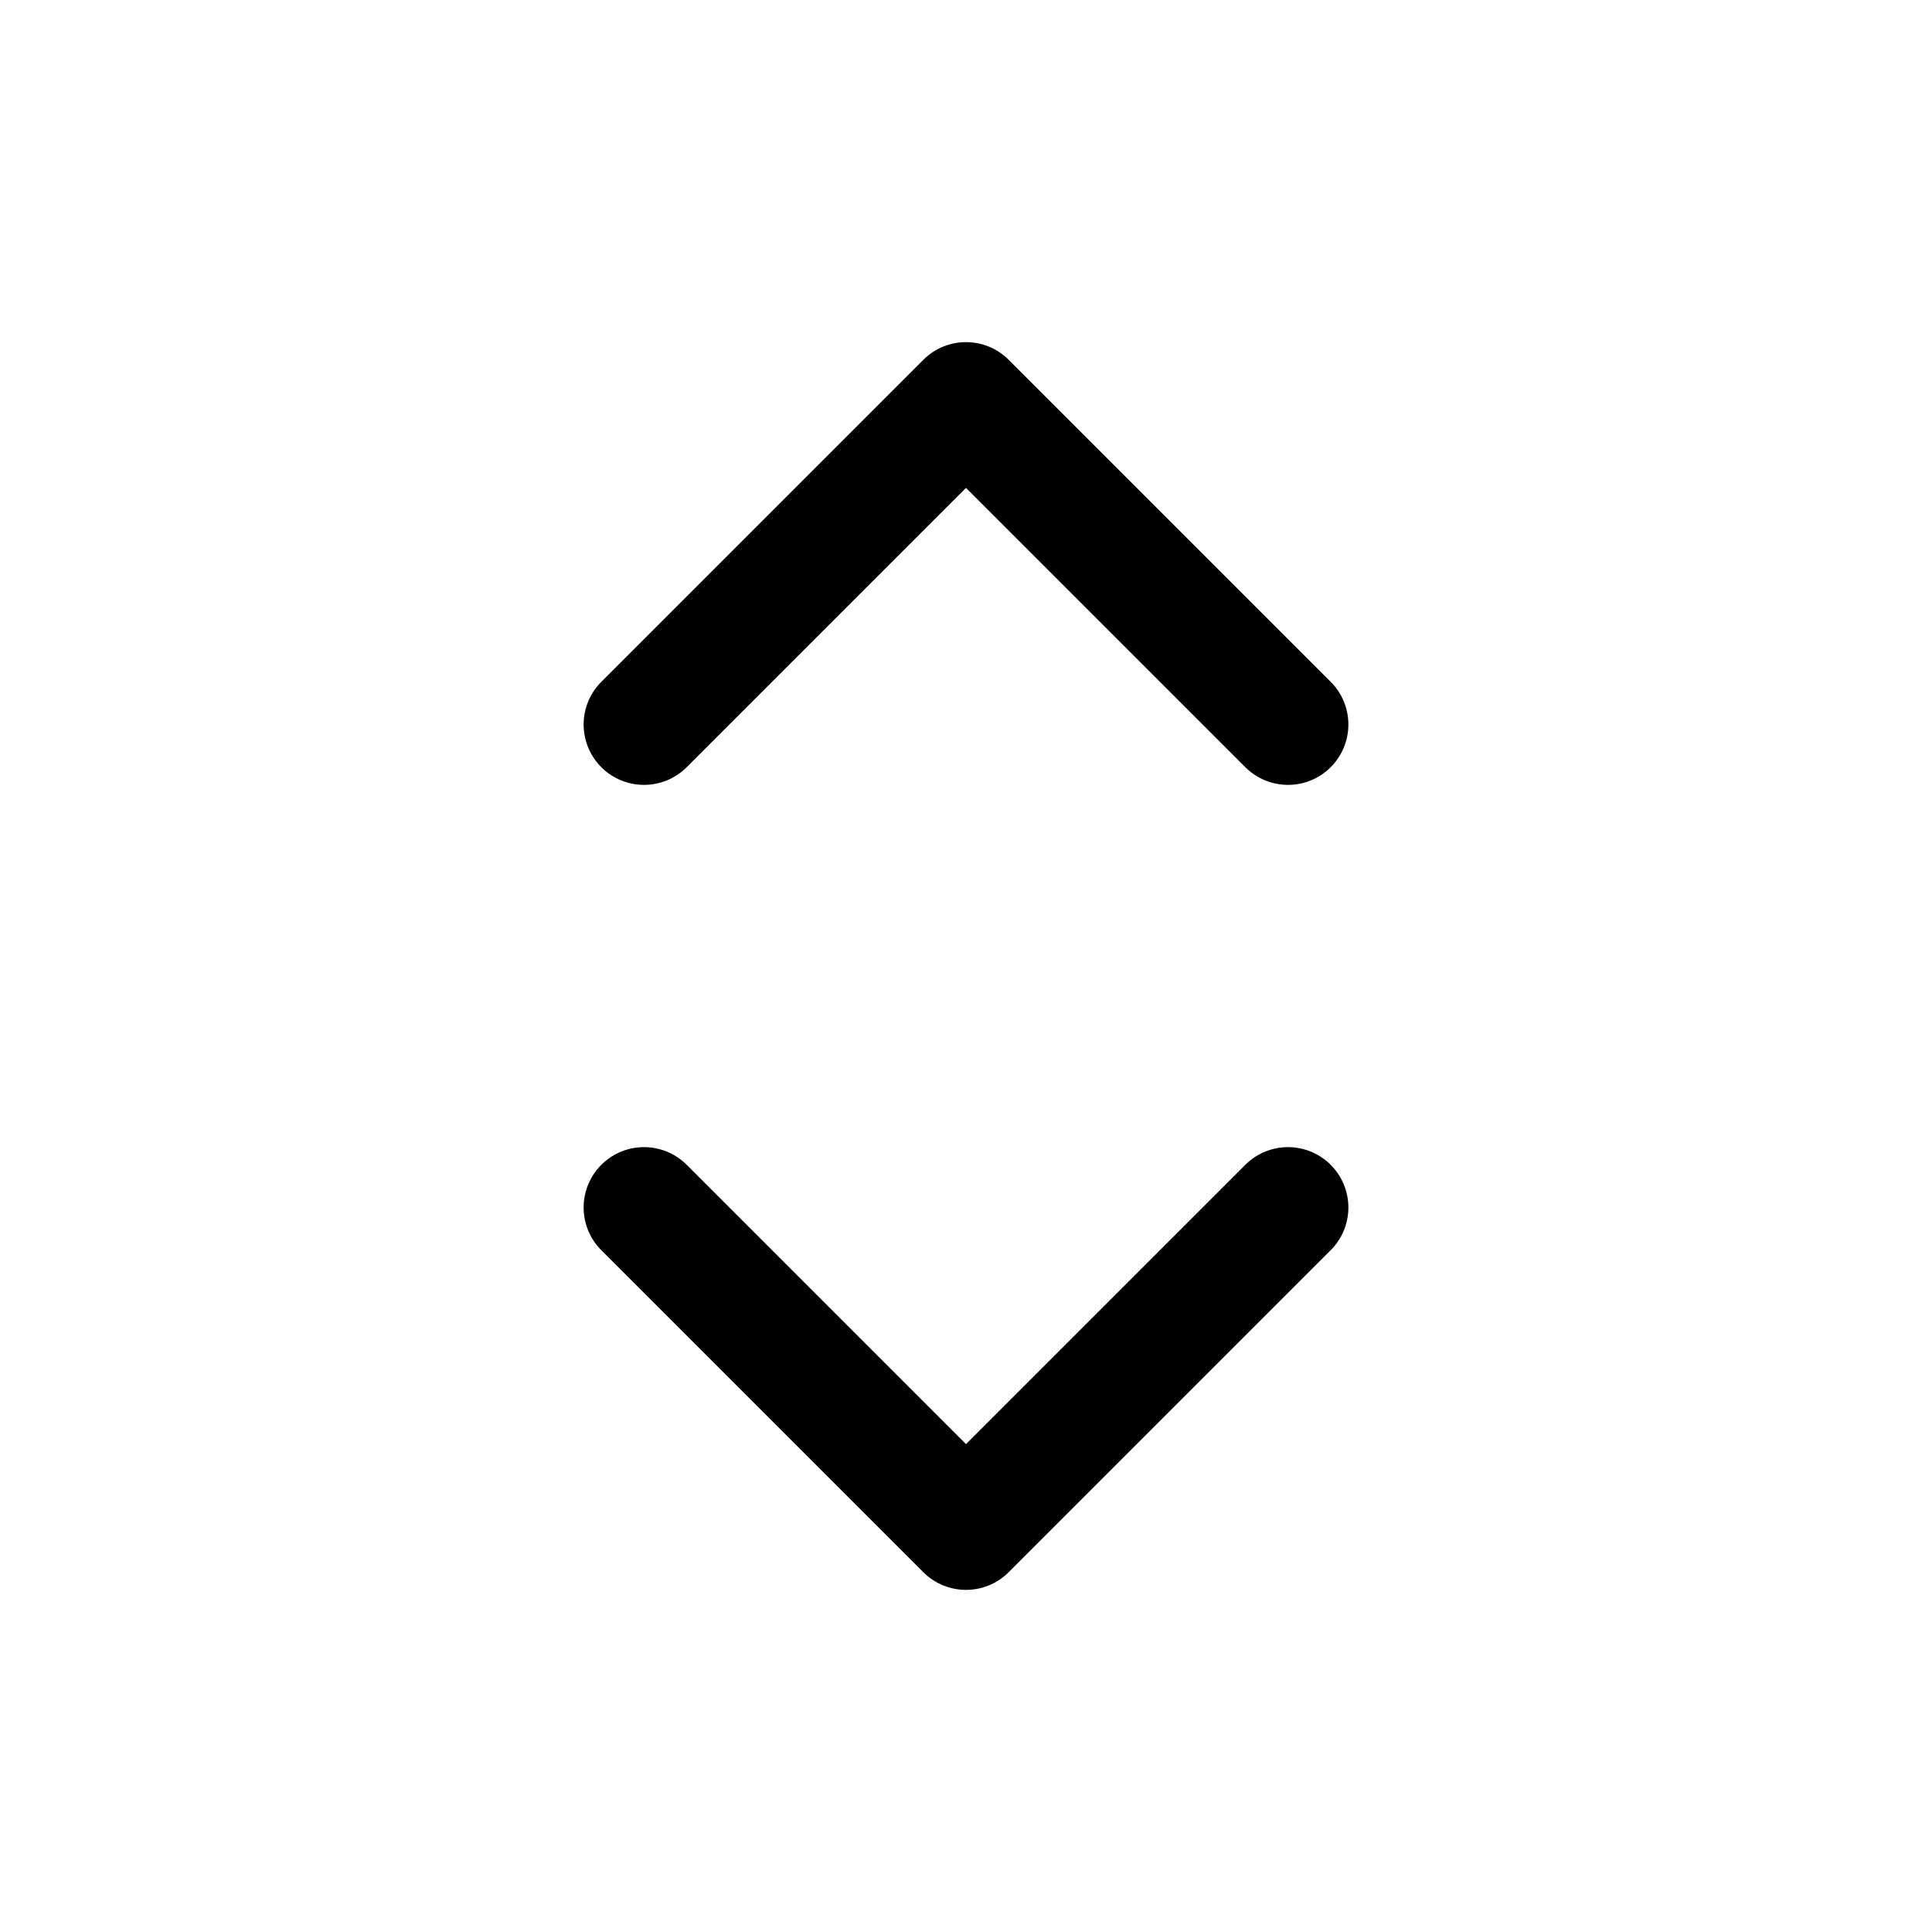
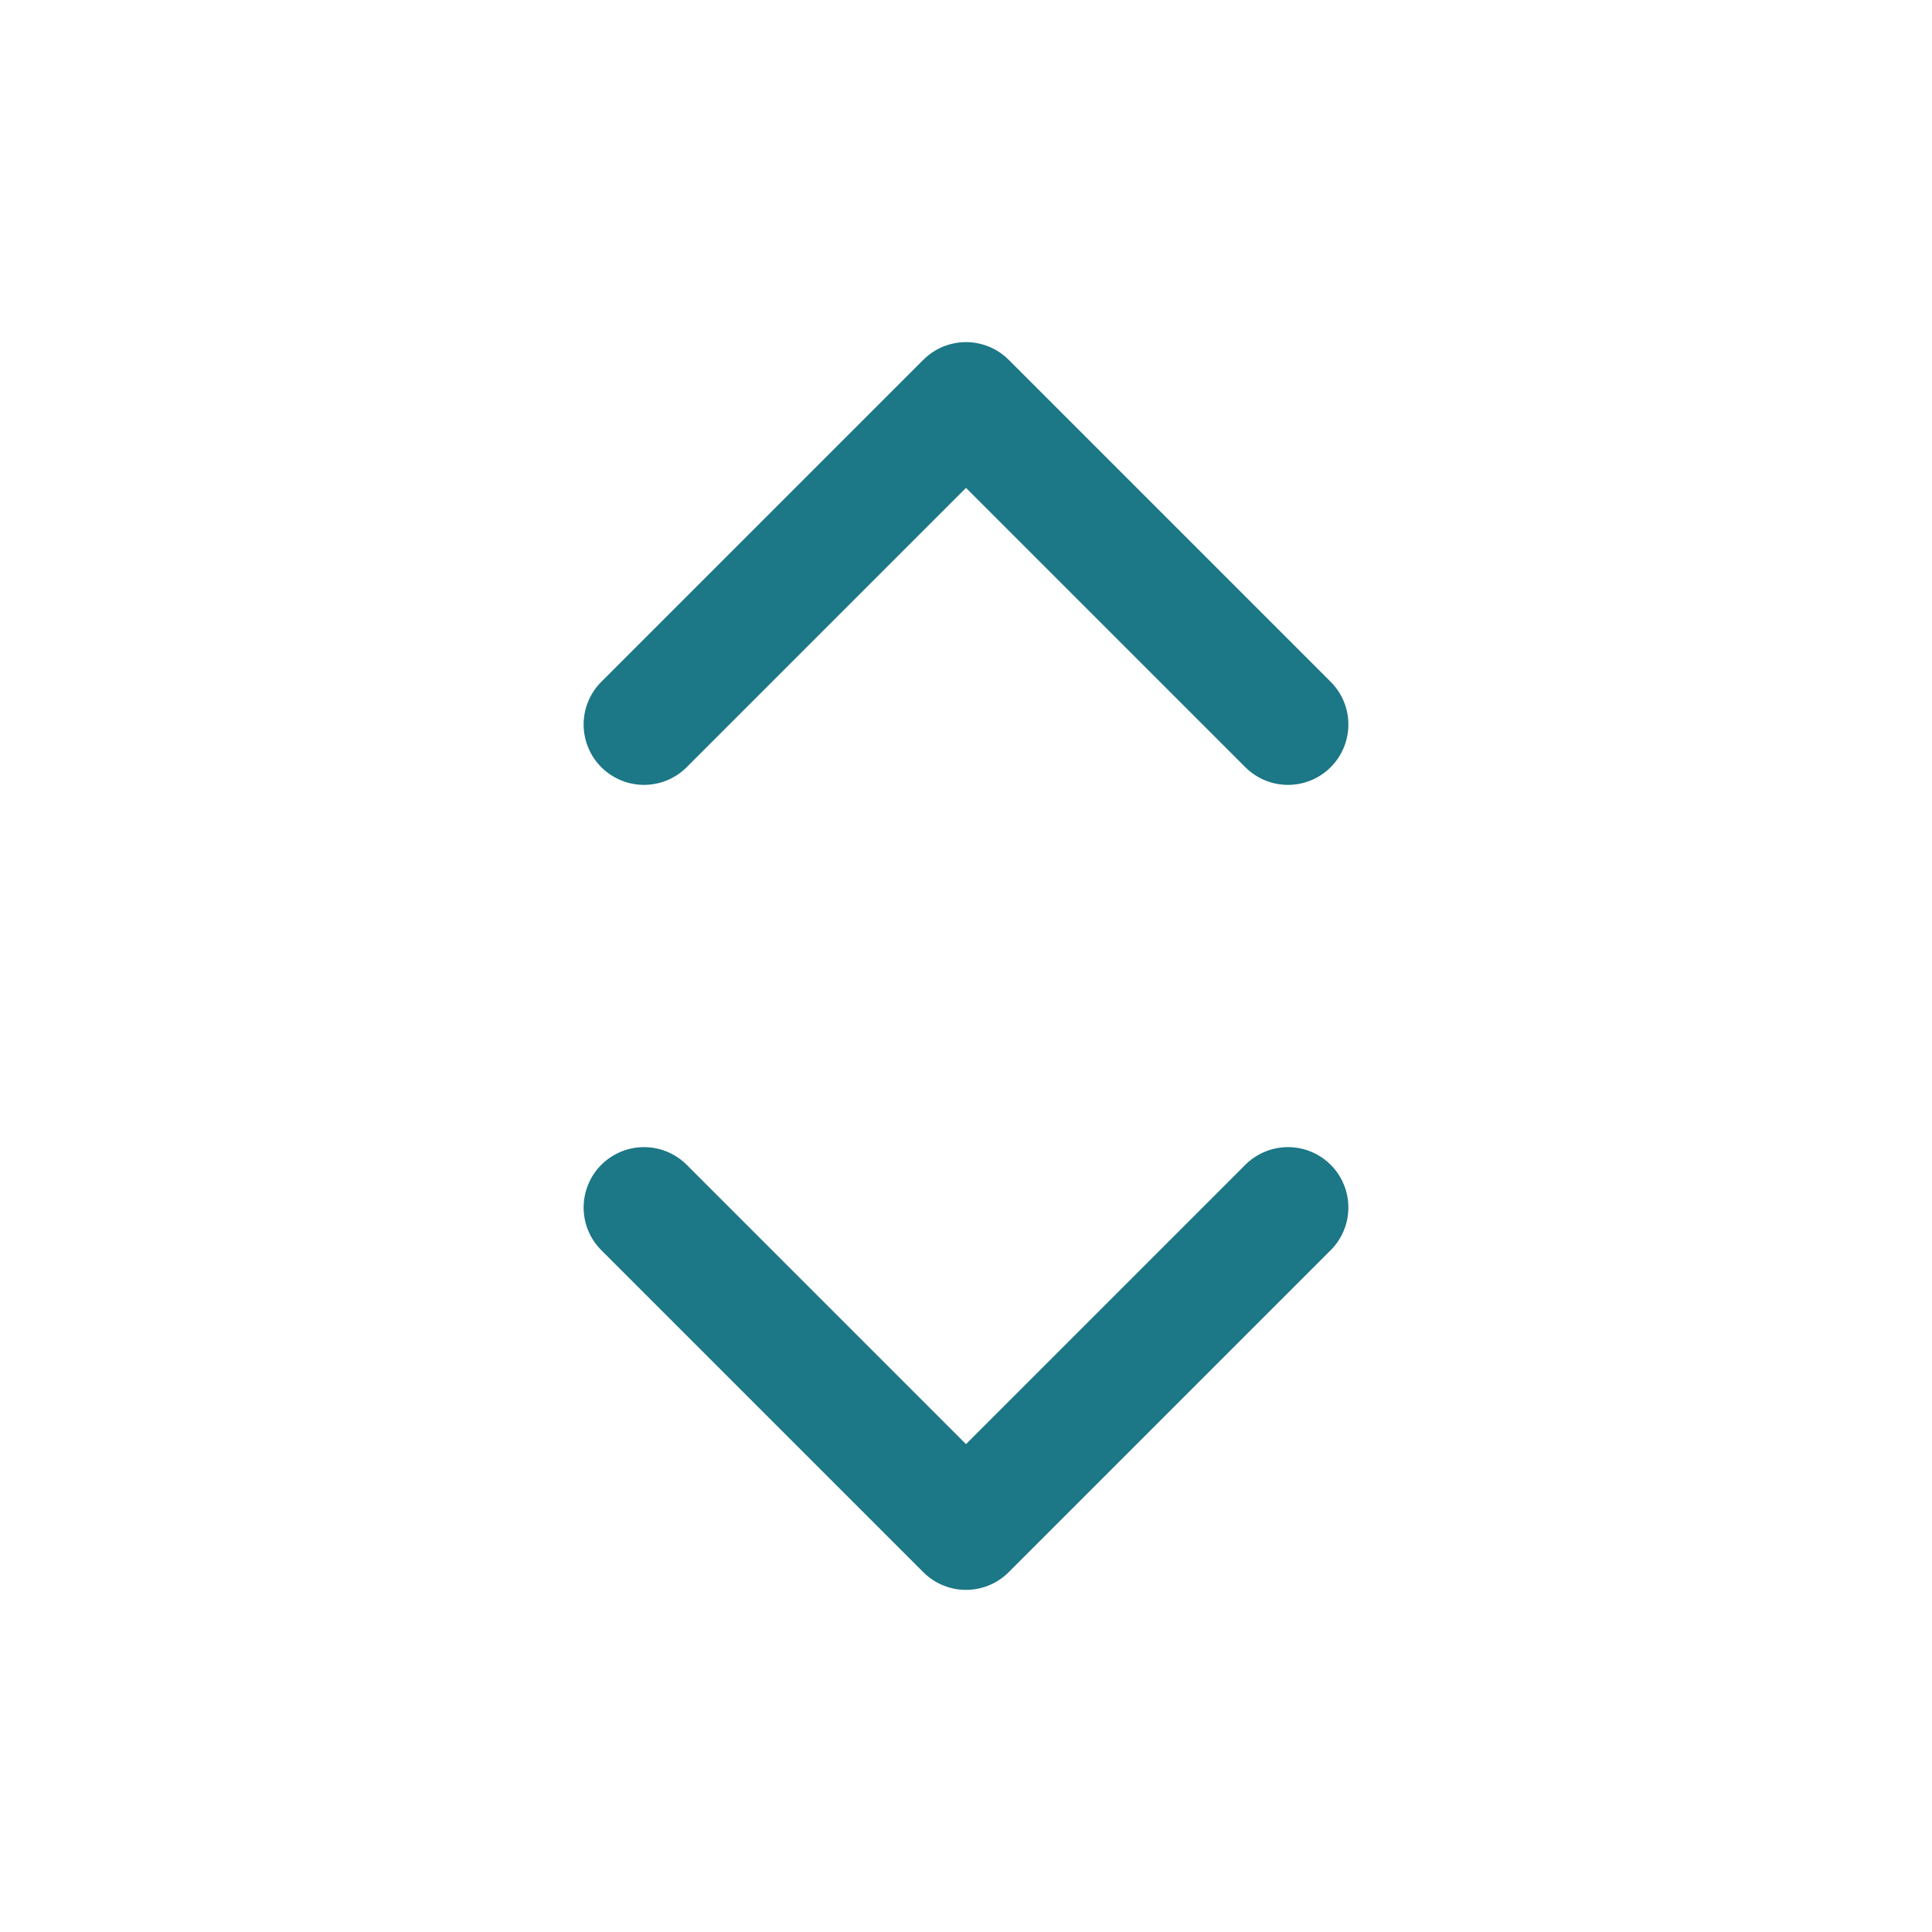
- <svg xmlns="http://www.w3.org/2000/svg" class="icon icon-tabler icon-tabler-selector" width="44" height="44" viewBox="0 0 24 24" stroke-width="1.5" stroke="currentColor" fill="none" stroke-linecap="round" stroke-linejoin="round">
-   <path stroke="none" d="M0 0h24v24H0z" />
-   <polyline points="8 9 12 5 16 9" />
-   <polyline points="16 15 12 19 8 15" />
+ <svg xmlns="http://www.w3.org/2000/svg" class="icon icon-tabler icon-tabler-selector" width="44" height="44" viewBox="0 0 24 24" stroke-width="1.5" stroke="currentColor" fill="none" stroke-linecap="round" stroke-linejoin="round" version="1.1" id="svg8">
+   <defs id="defs12" />
+   <path stroke="none" d="M0 0h24v24H0z" id="path2" />
+   <polyline points="8 9 12 5 16 9" id="polyline4" style="fill:none;fill-opacity:1;stroke:#1c7786;stroke-opacity:1" />
+   <polyline points="16 15 12 19 8 15" id="polyline6" style="fill:none;fill-opacity:1;stroke:#1c7786;stroke-opacity:1" />
</svg>
